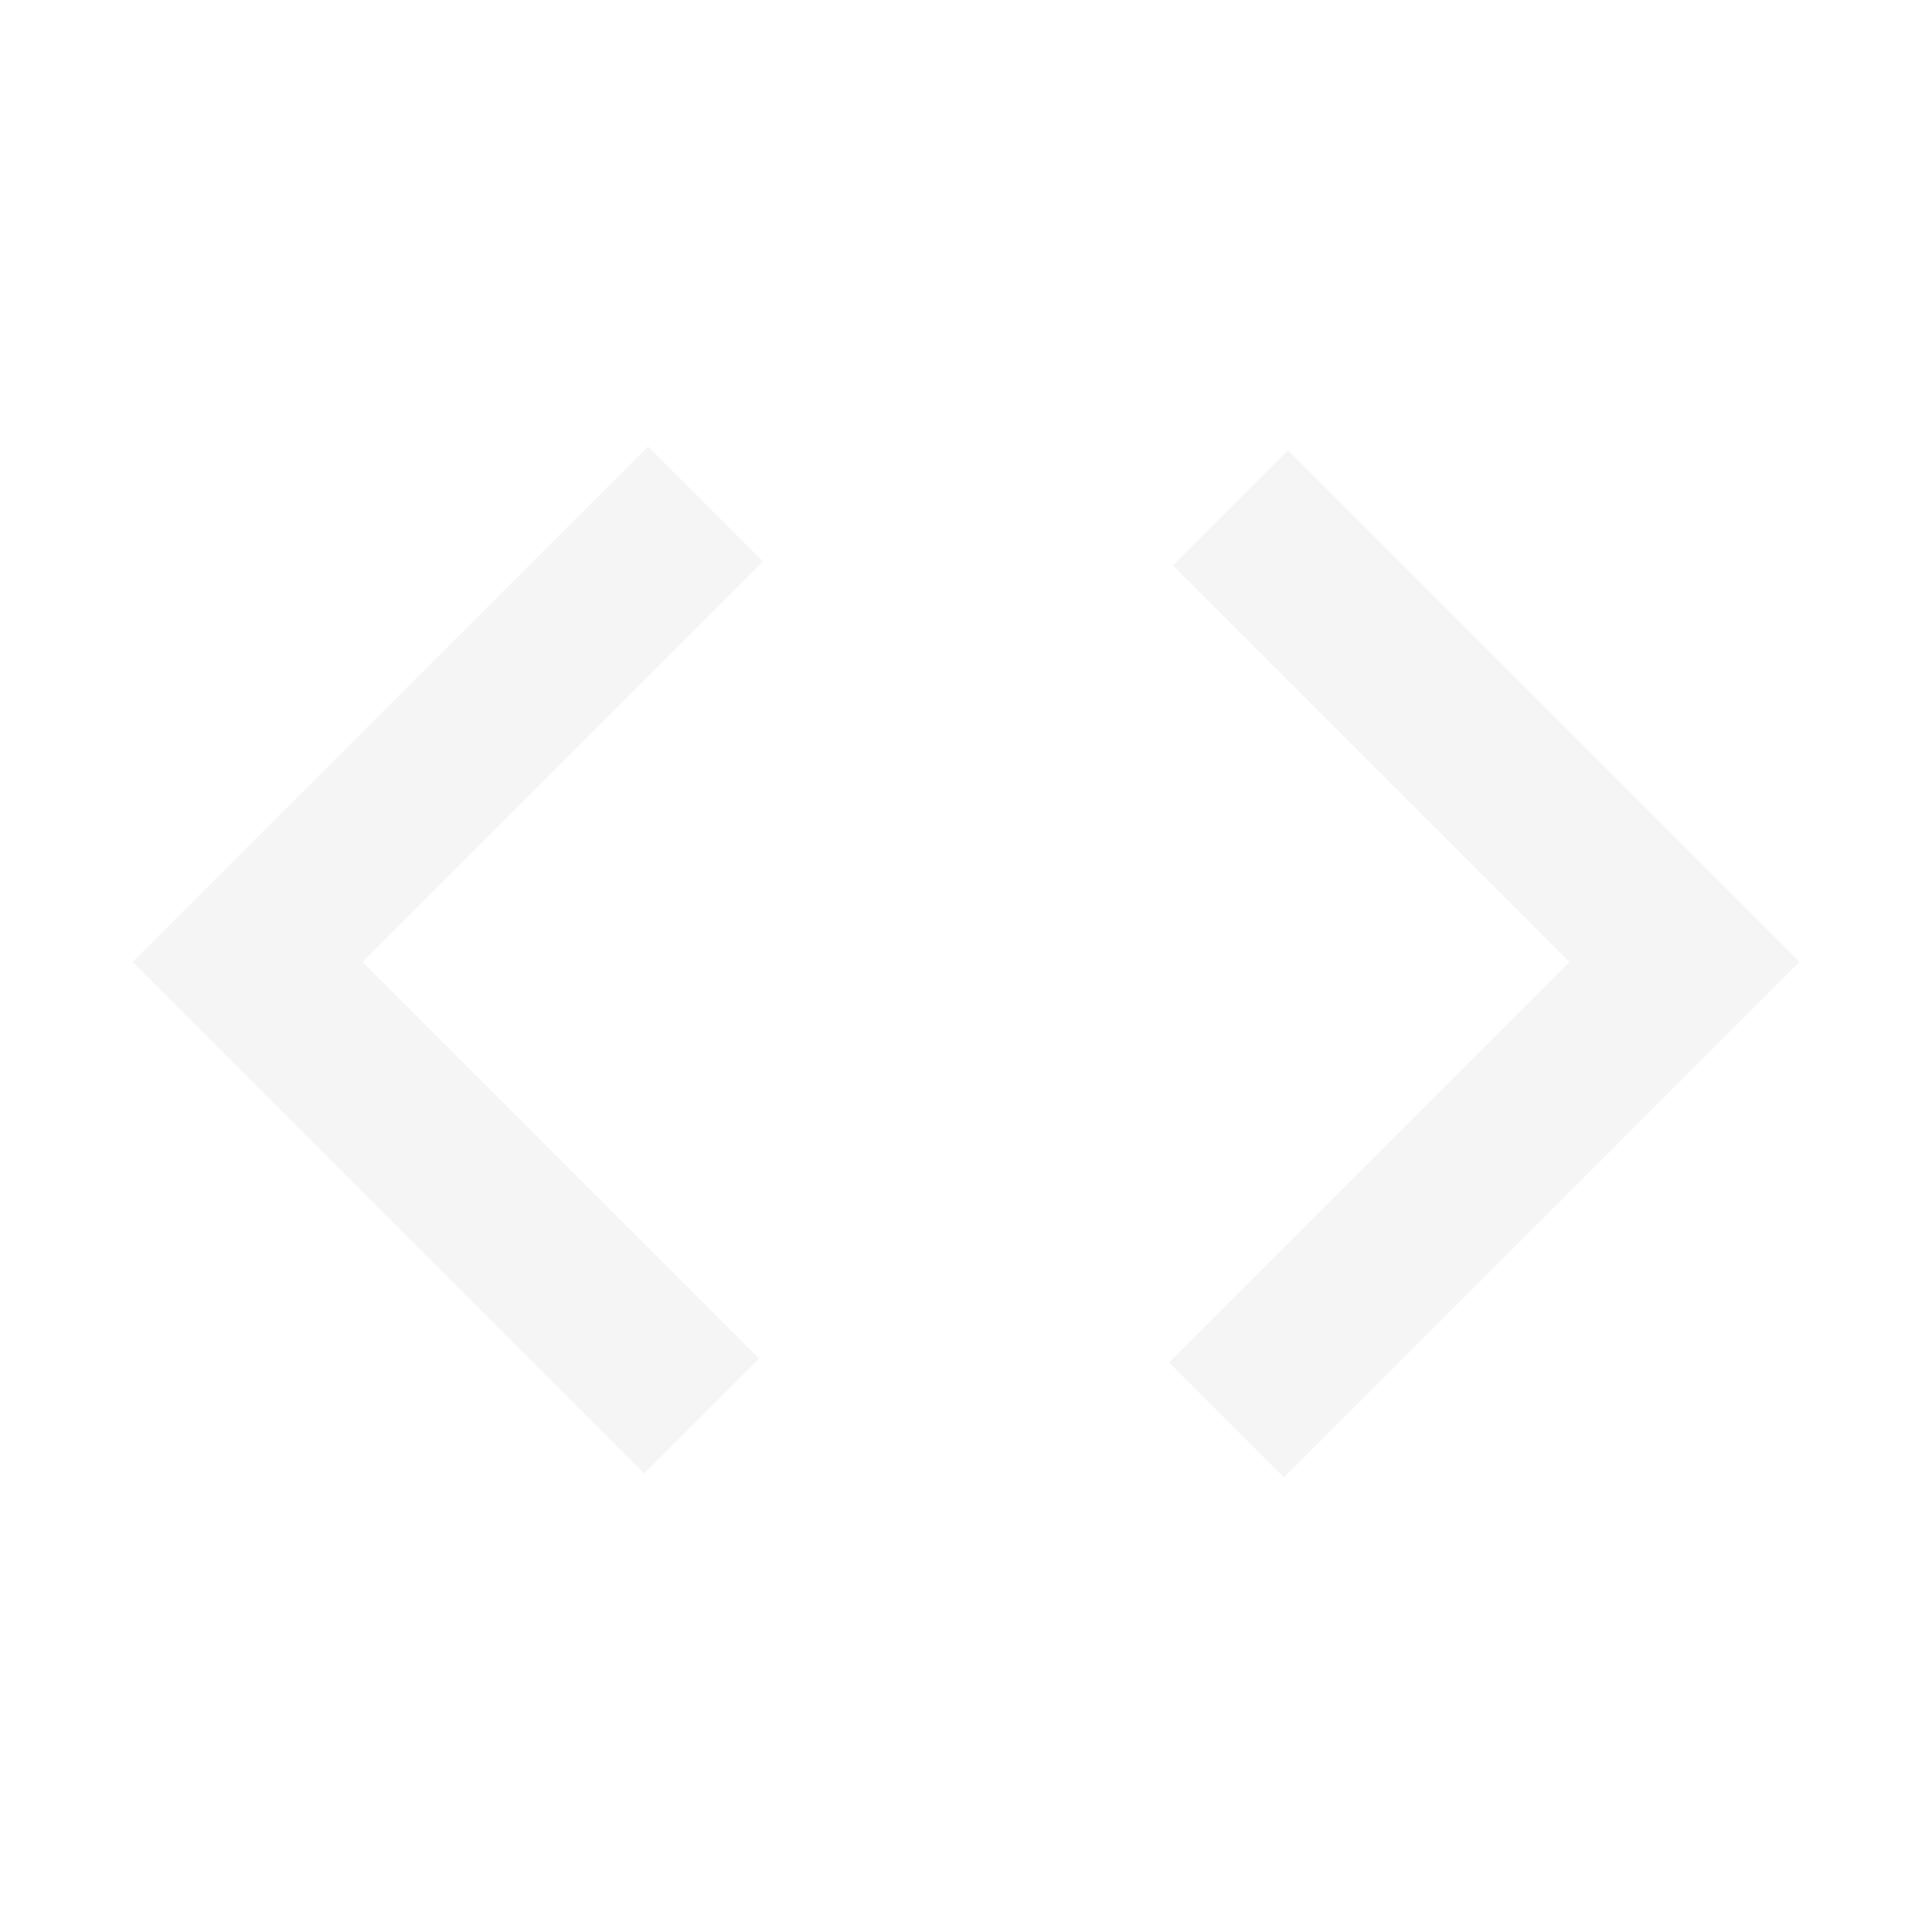
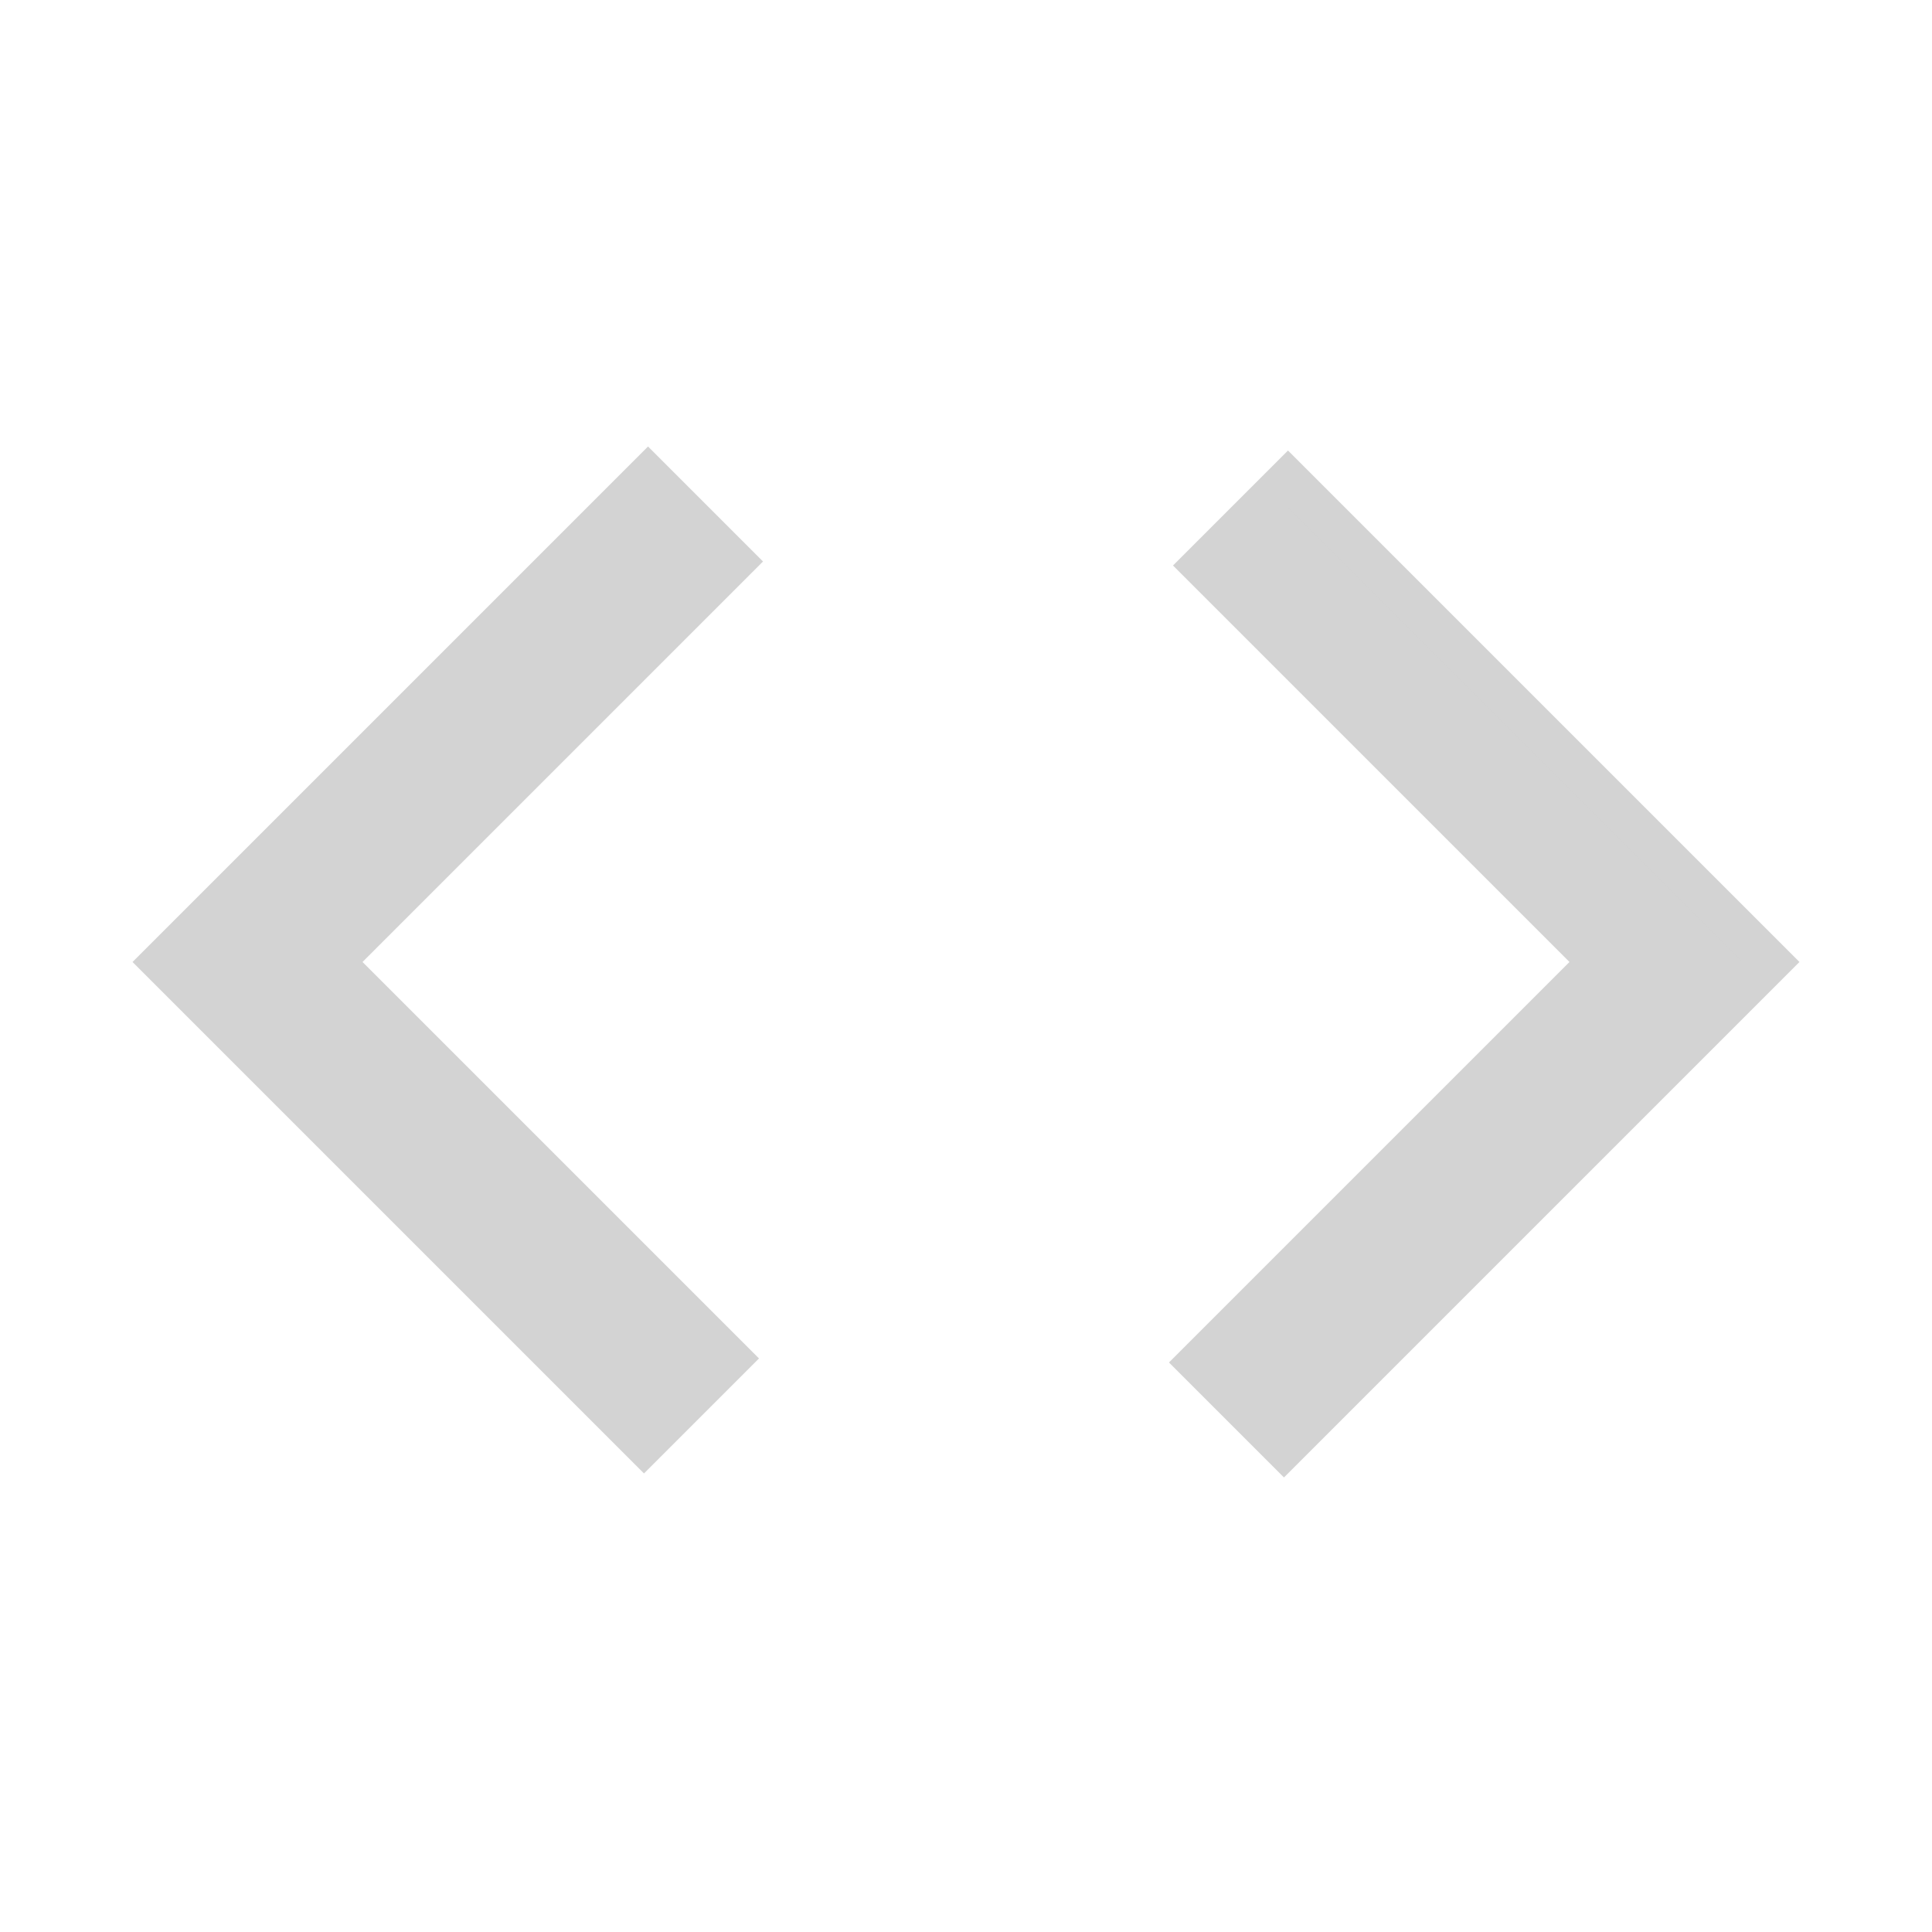
<svg xmlns="http://www.w3.org/2000/svg" height="48" width="48">
-   <path d="m16 35.9-12-12 12.1-12.1 2.15 2.15L8.3 23.9l9.85 9.85Zm15.9.1-2.15-2.15 9.95-9.95-9.85-9.85L32 11.9l12 12Z" stroke="whitesmoke" fill="whitesmoke" />
+   <path d="m16 35.9-12-12 12.1-12.1 2.15 2.15L8.3 23.9l9.85 9.85Zm15.9.1-2.15-2.15 9.95-9.95-9.85-9.85L32 11.9l12 12Z" stroke="lightgray" fill="lightgray" />
</svg>
